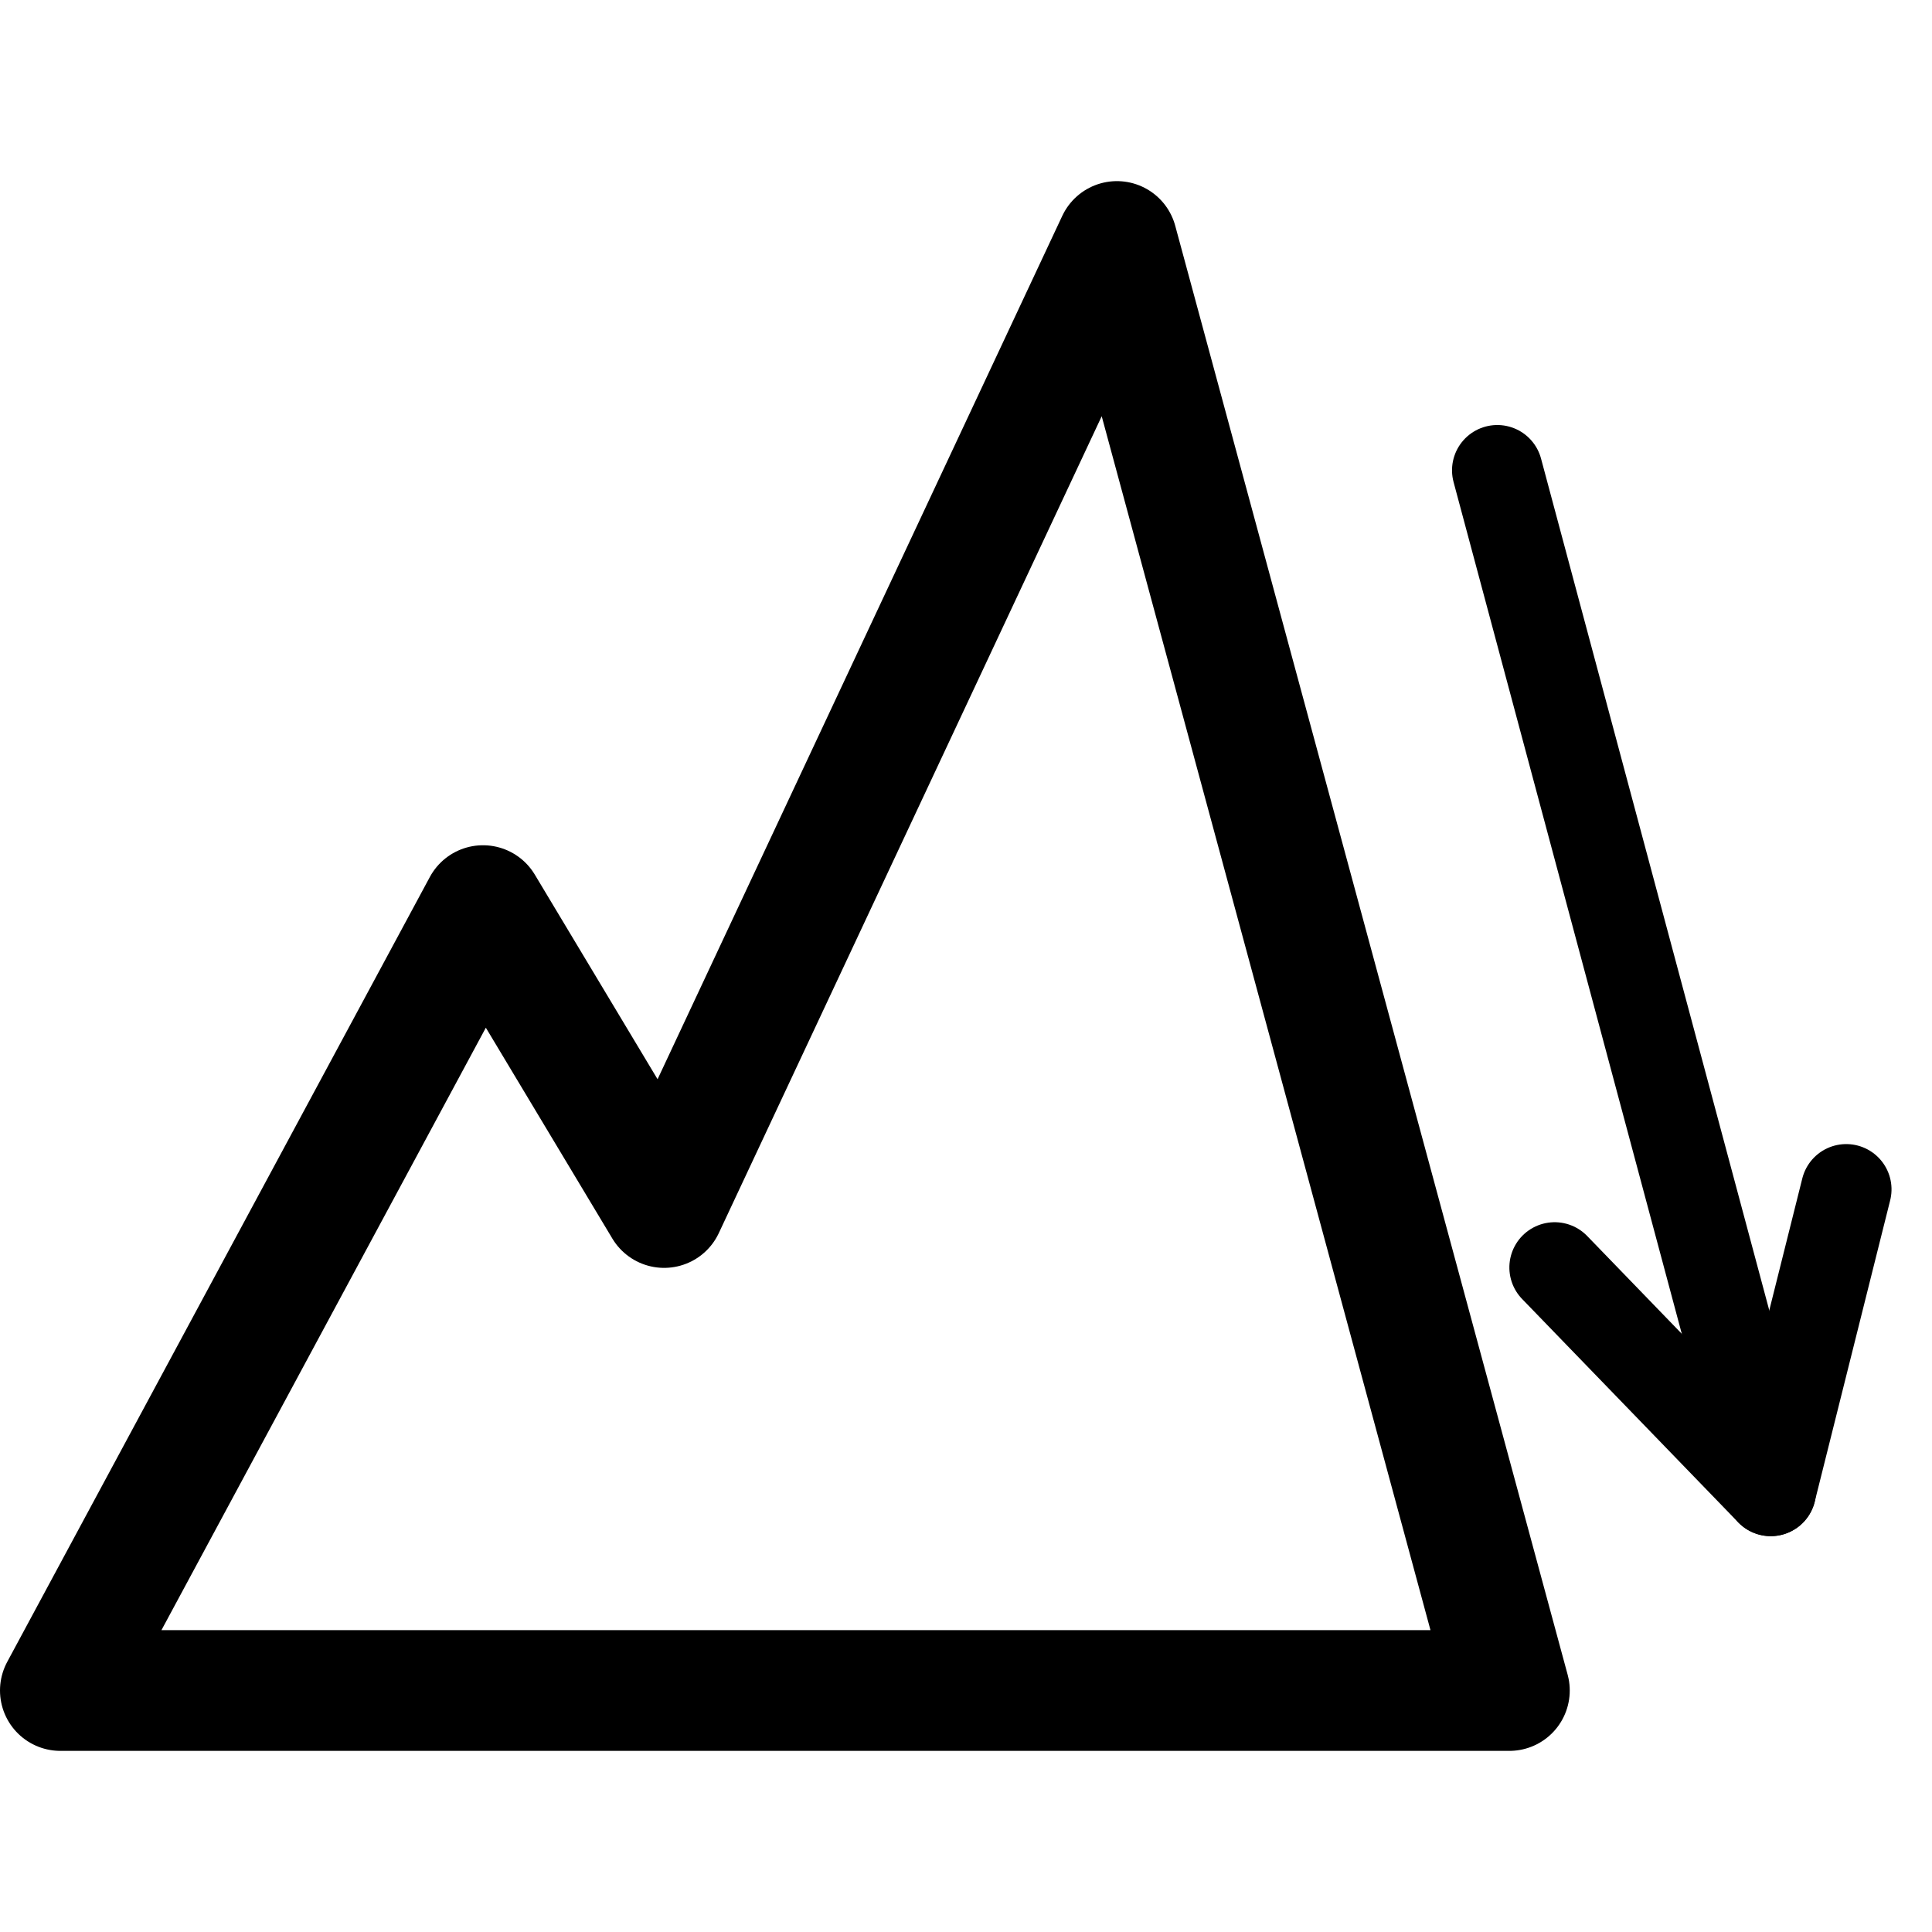
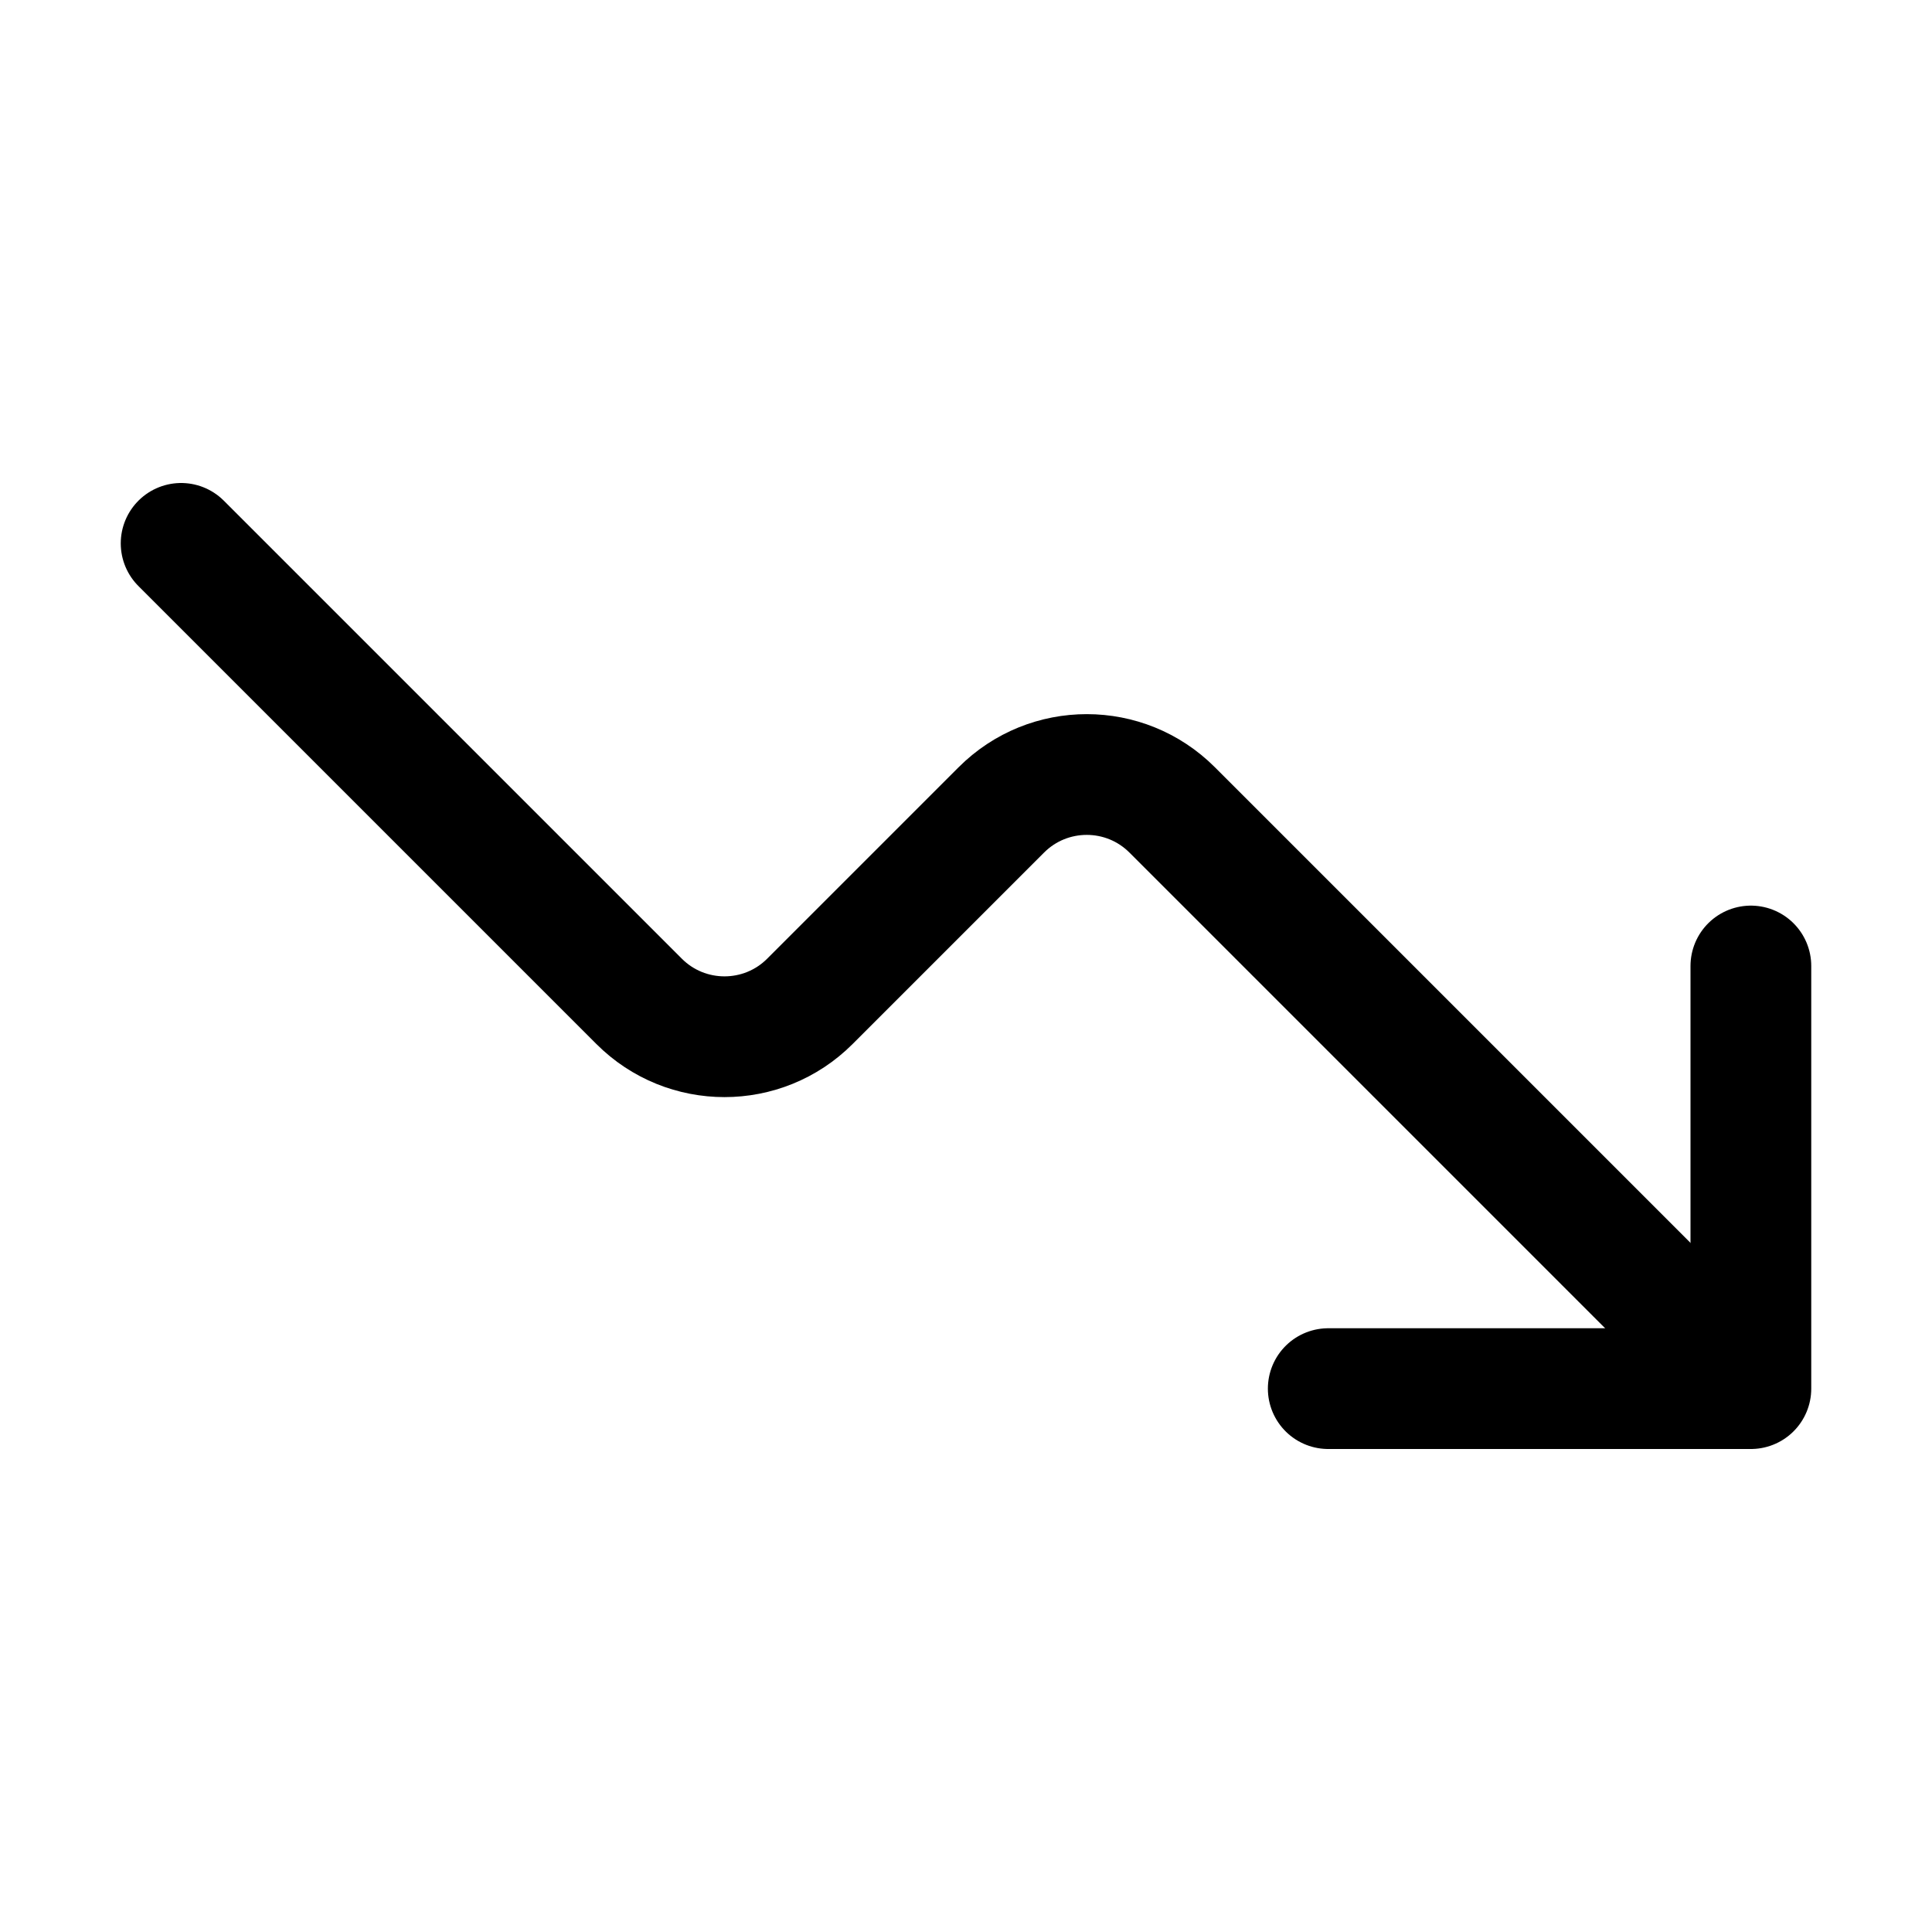
- <svg xmlns="http://www.w3.org/2000/svg" width="64px" height="64px" viewBox="0 0 64 64" fill="none">
-   <path d="M8 56L22 30L28 40L43 8L56 56Z" stroke="currentColor" stroke-width="4" stroke-linecap="round" stroke-linejoin="round" transform="translate(-6 0)" />
-   <g stroke="currentColor" stroke-width="3" stroke-linecap="round" transform="rotate(165 54 32) translate(44 0)">
-     <line x1="10" y1="15" x2="10" y2="49" />
-     <line x1="10" y1="14" x2="5" y2="23" />
-     <line x1="10" y1="14" x2="15" y2="23" />
-   </g>
+ <svg xmlns="http://www.w3.org/2000/svg" viewBox="0 0 512 512">
+   <path fill="none" stroke="currentColor" stroke-linecap="round" stroke-linejoin="round" stroke-width="32" d="M352 368h112V256" />
+   <path d="M48 144l121.37 121.37a32 32 0 0045.26 0l50.74-50.74a32 32 0 0145.26 0L448 352" fill="none" stroke="currentColor" stroke-linecap="round" stroke-linejoin="round" stroke-width="32" />
</svg>
